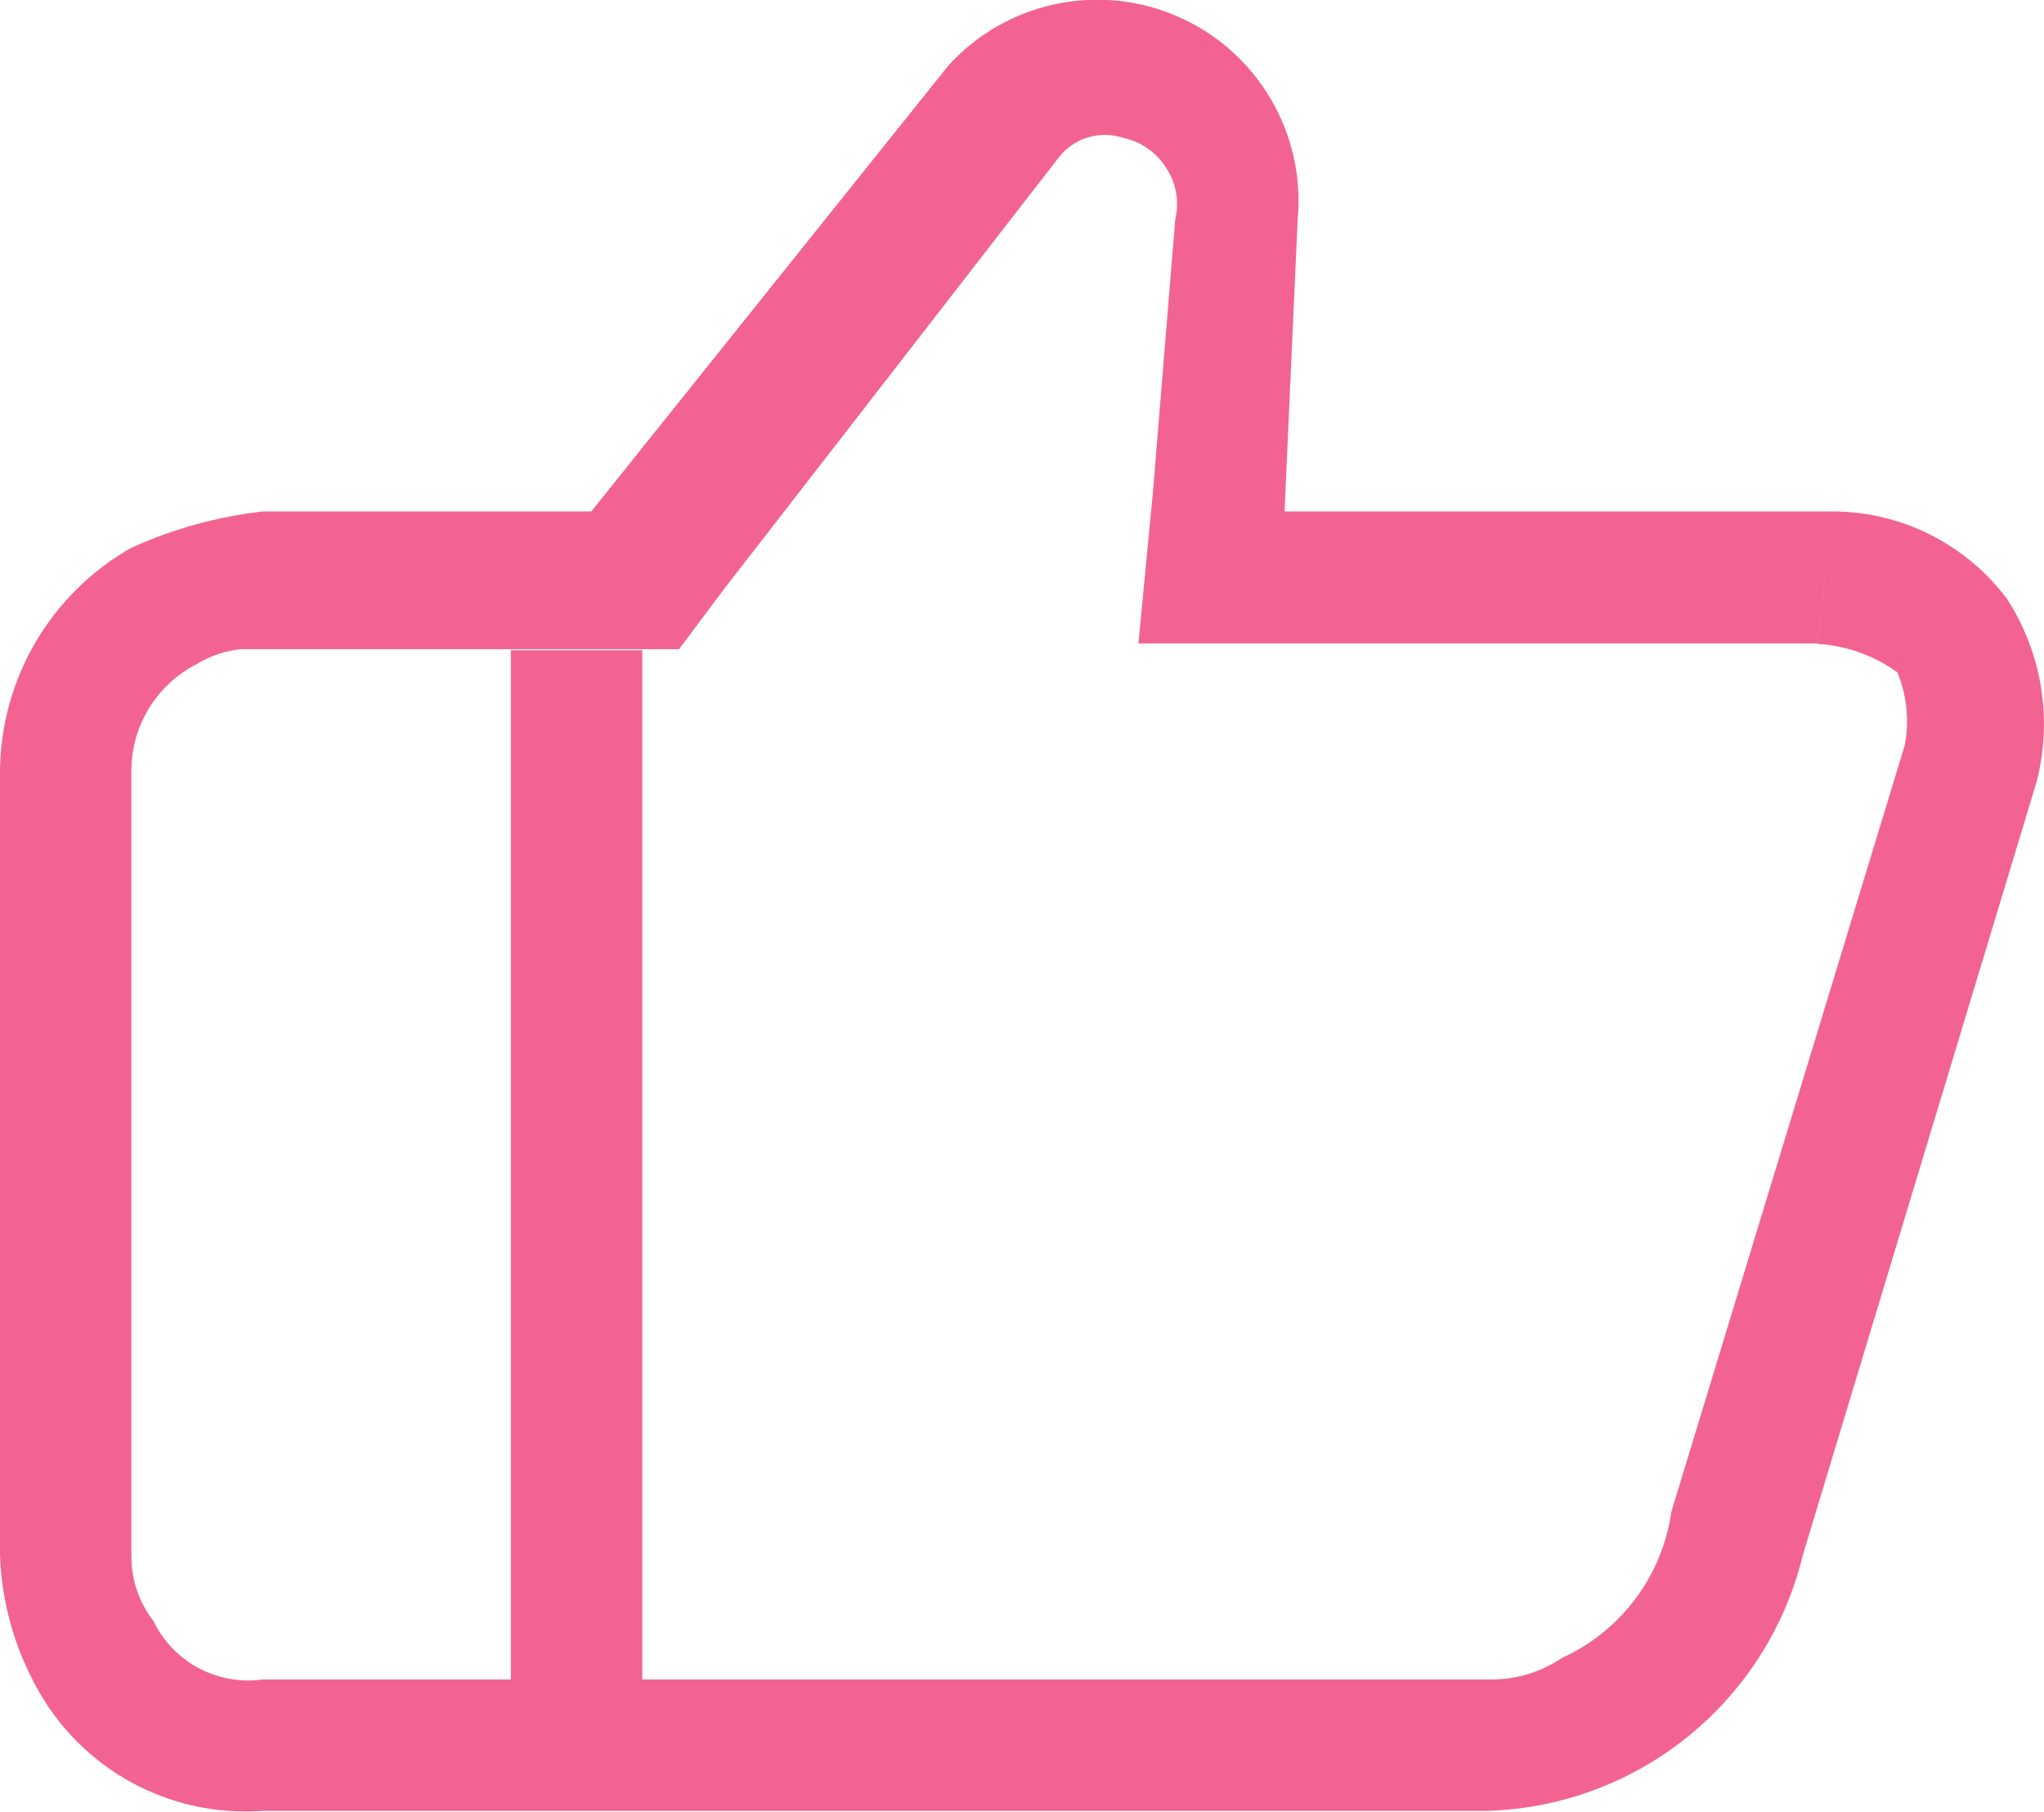
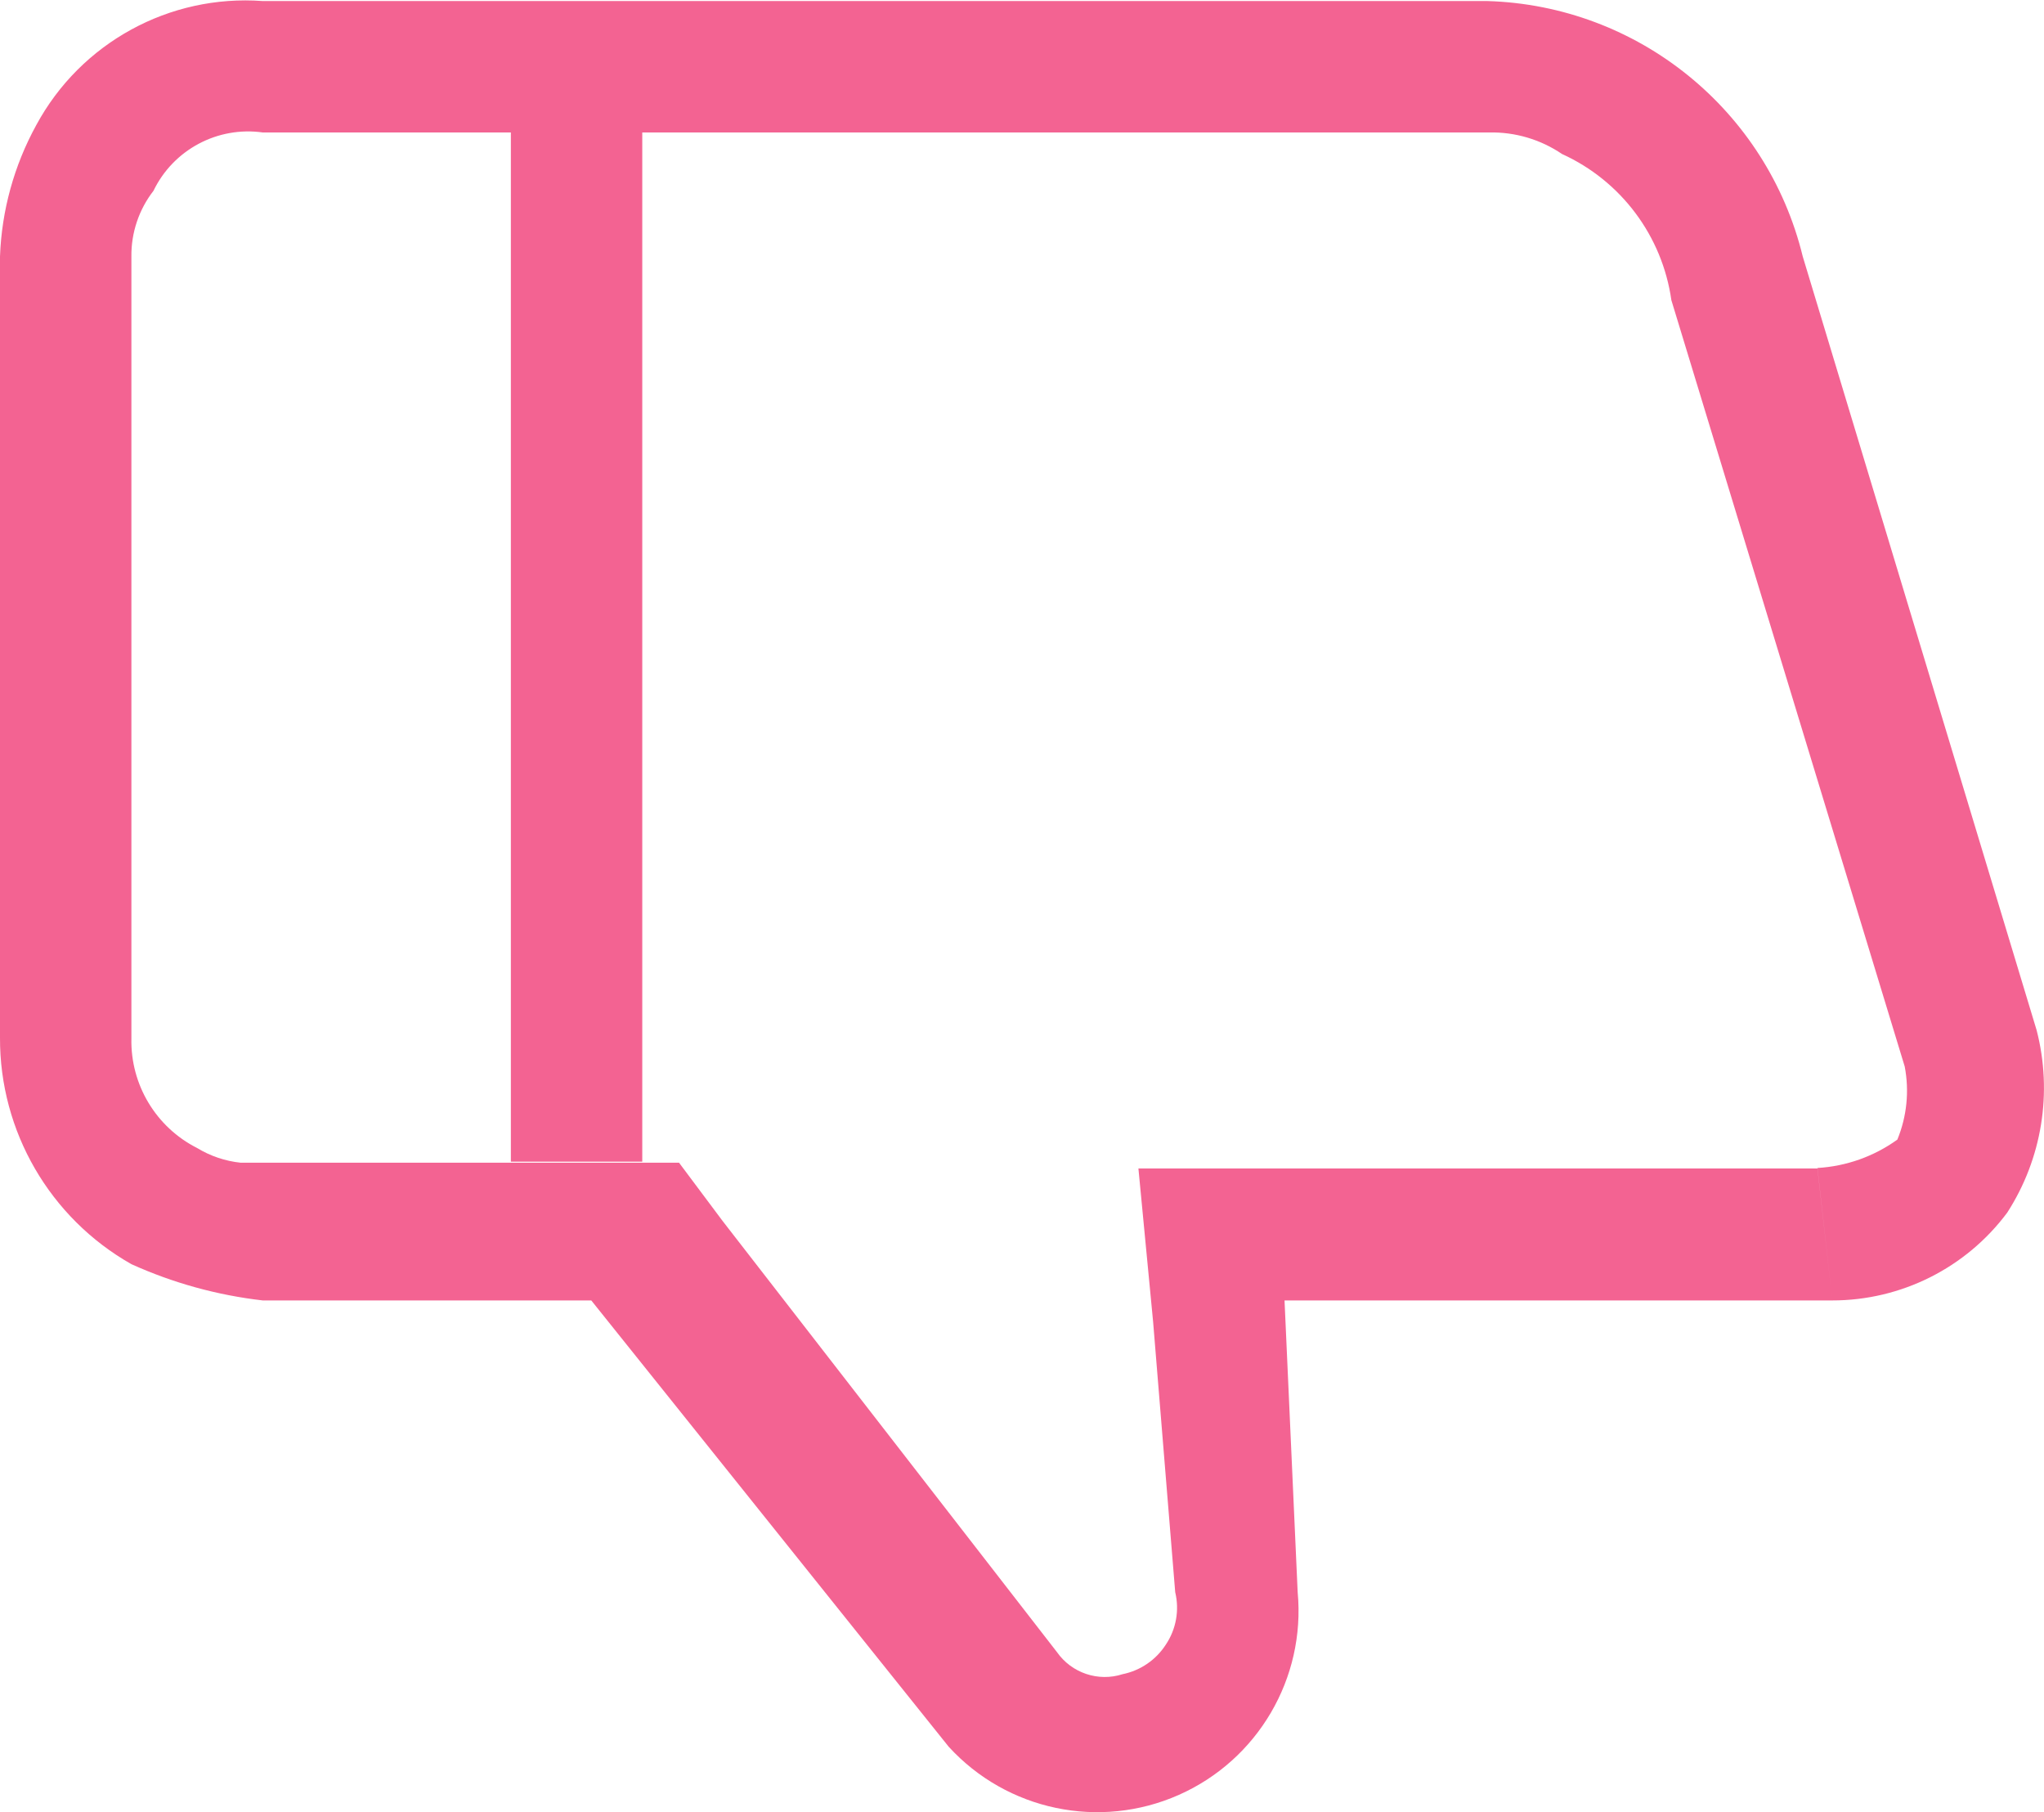
- <svg viewBox="0 0 38.89 34.47" width="22px">
+ <svg xmlns="http://www.w3.org/2000/svg" viewBox="0 0 38.89 34.47" width="22px">
  <defs>
    <style>.cls-1 {fill: #f36392;}</style>
  </defs>
-   <g>
+   <g transform="scale(1, -1) translate(0, -34.47)">
    <path class="cls-1" d="M10.28,32.77h2.5V13.19h-2.5ZM25,10.55H35.42a4.15,4.15,0,0,1,3.33,1.67,4.38,4.38,0,0,1,.56,3.47L34.86,30.41a6.37,6.37,0,0,1-6,4.86H5.56a4.52,4.52,0,0,1-4.31-2.36,5.61,5.61,0,0,1-.69-2.5V15.55a4.93,4.93,0,0,1,2.5-4.31,8.38,8.38,0,0,1,2.5-.69h6.25l6.8-8.49A3.83,3.83,0,0,1,25.25,5Zm10.14,2.51H22.22l.28-2.92L22.92,5a1.26,1.26,0,0,0-.18-1,1.28,1.28,0,0,0-.82-.56,1.11,1.11,0,0,0-1.25.42l-6.36,8.2-.83,1.11H5.14a2,2,0,0,0-.83.28,2.28,2.28,0,0,0-1.25,2.08V30.41a2,2,0,0,0,.42,1.25,2,2,0,0,0,2.08,1.11H28.89a2.38,2.38,0,0,0,1.39-.41,3.61,3.61,0,0,0,2.08-2.78L36.8,15l2.5.56L36.8,15a2.45,2.45,0,0,0-.14-1.39,2.89,2.89,0,0,0-1.52-.54l.28-2.5Z" transform="translate(-0.56 -0.82)" />
  </g>
</svg>
